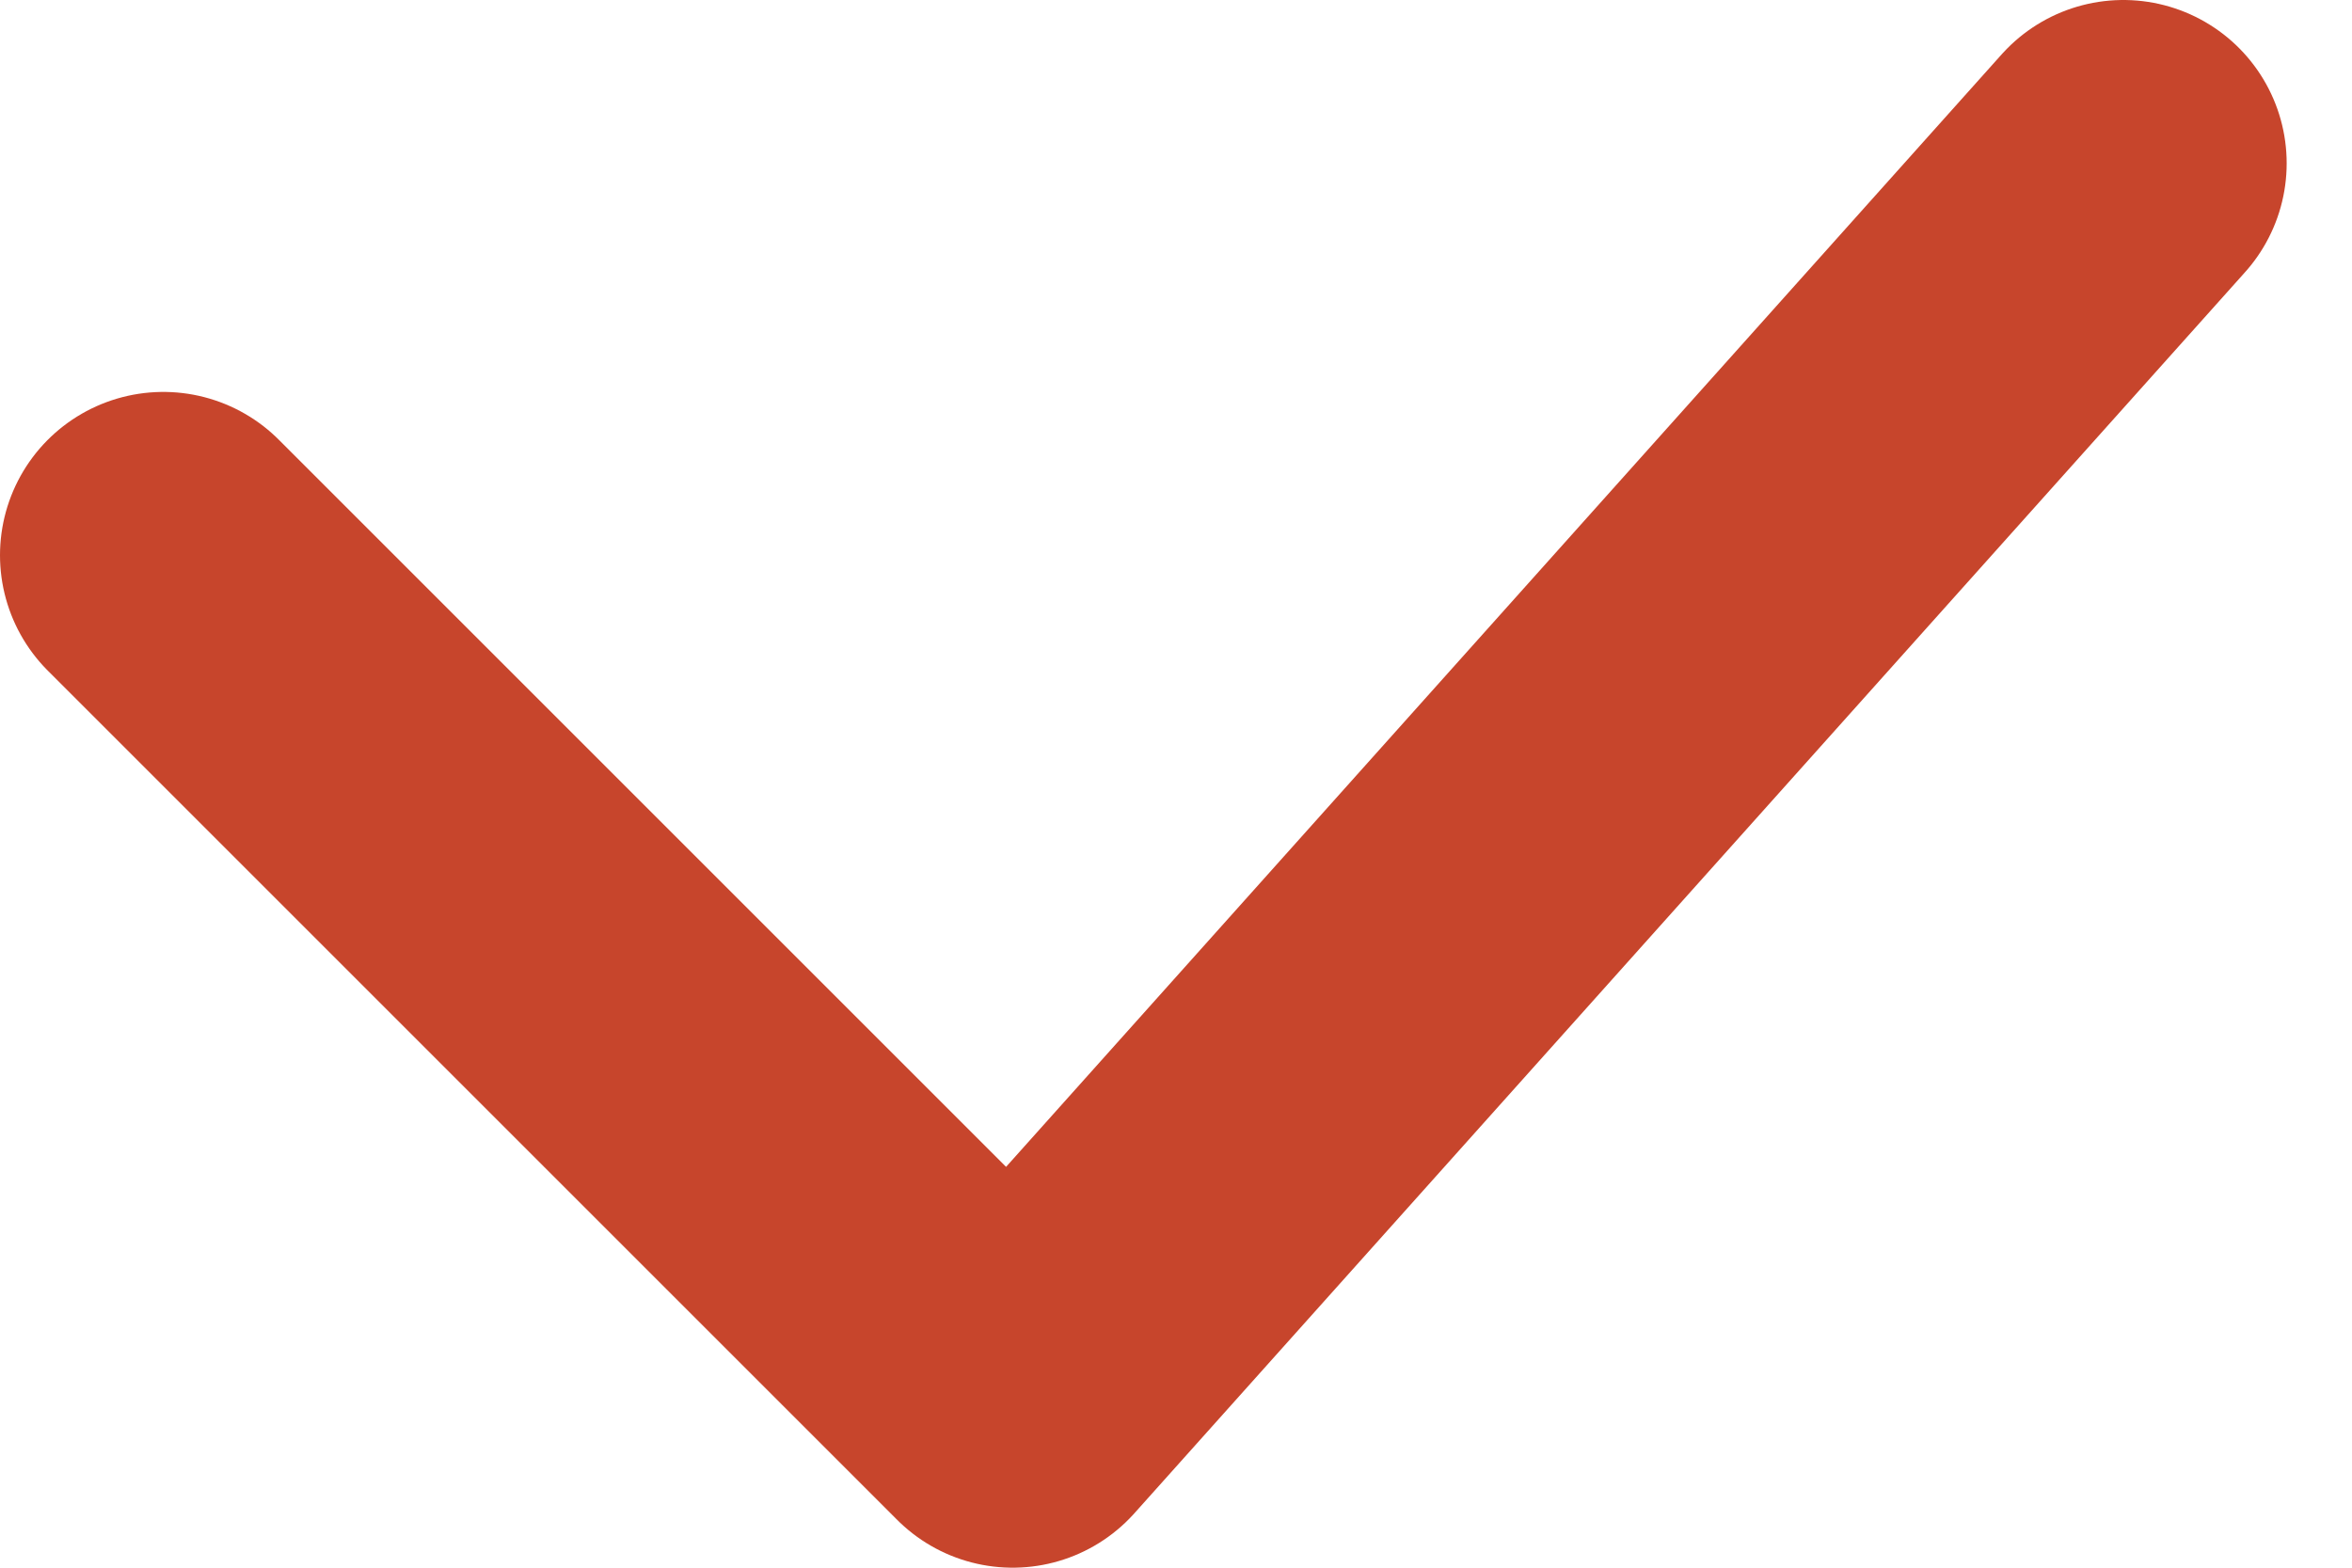
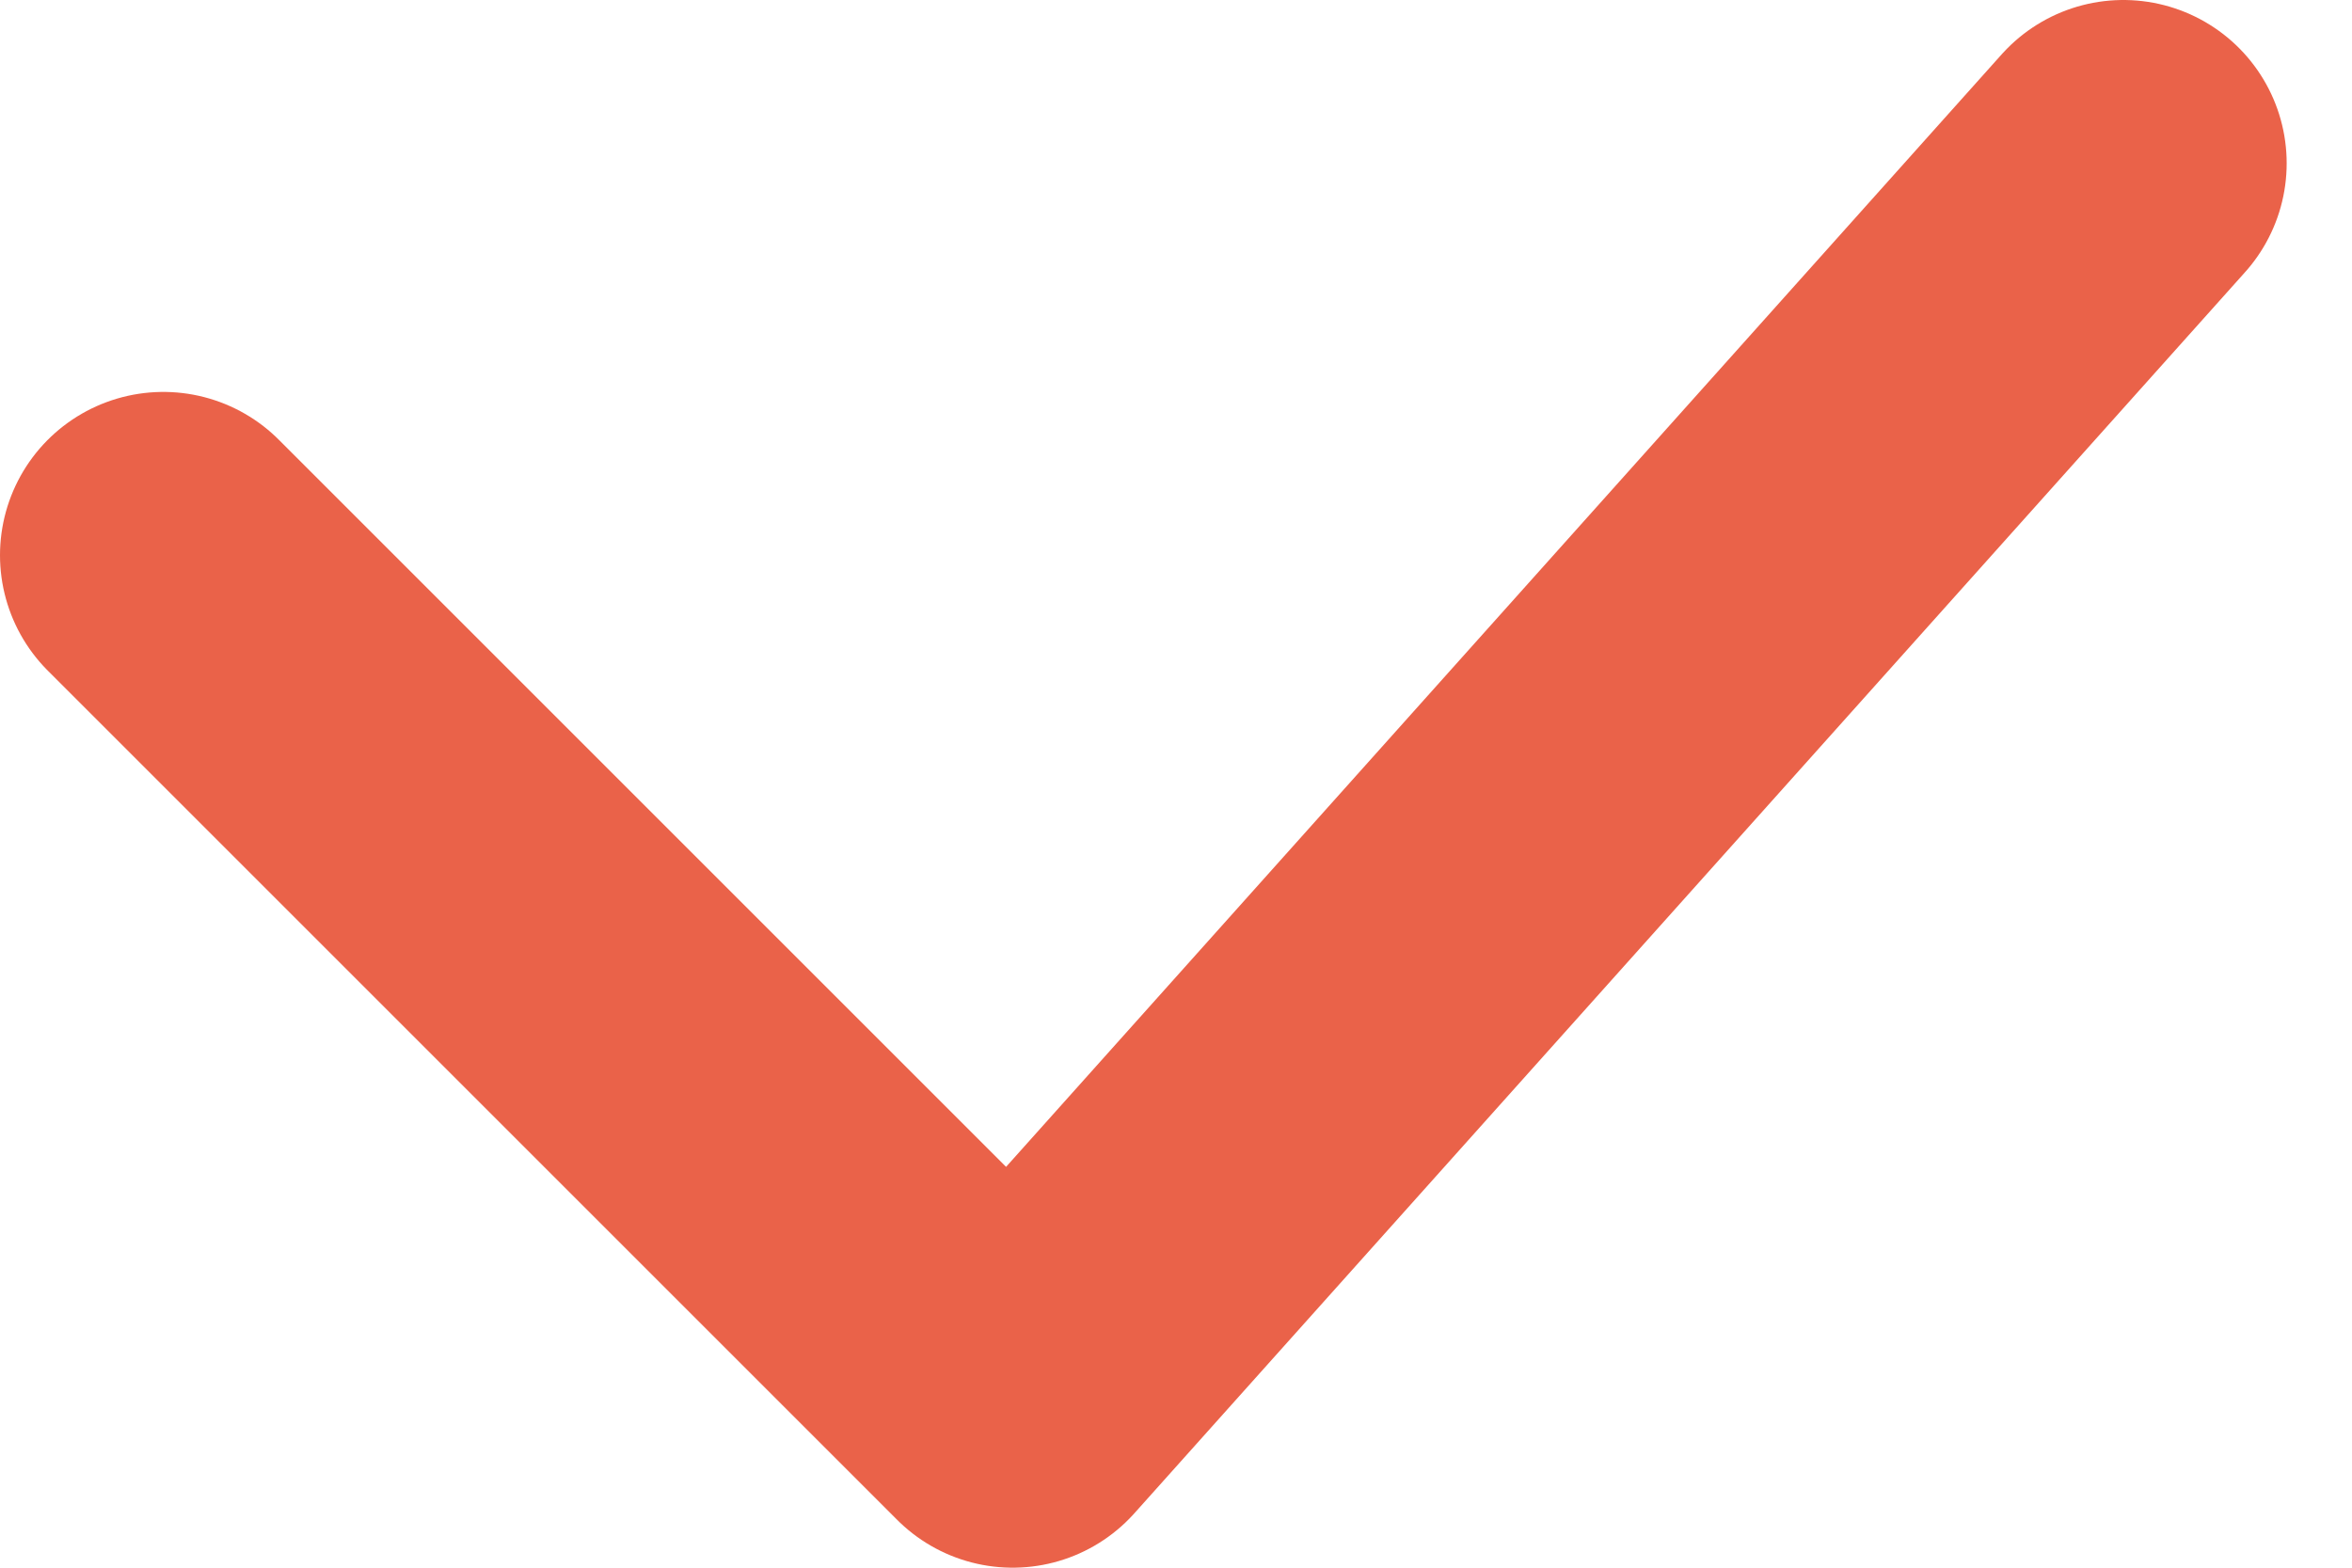
<svg xmlns="http://www.w3.org/2000/svg" width="18" height="12" viewBox="0 0 18 12" fill="none">
-   <path d="M1.25 4.25L7.75 10.75L16.25 1.25" stroke="#c7452c" stroke-width="2.5" stroke-linecap="round" stroke-linejoin="round" />
+   <path d="M1.25 4.25L7.75 10.75L16.25 1.25" stroke="#EA6249" stroke-width="2.5" stroke-linecap="round" stroke-linejoin="round" />
</svg>
